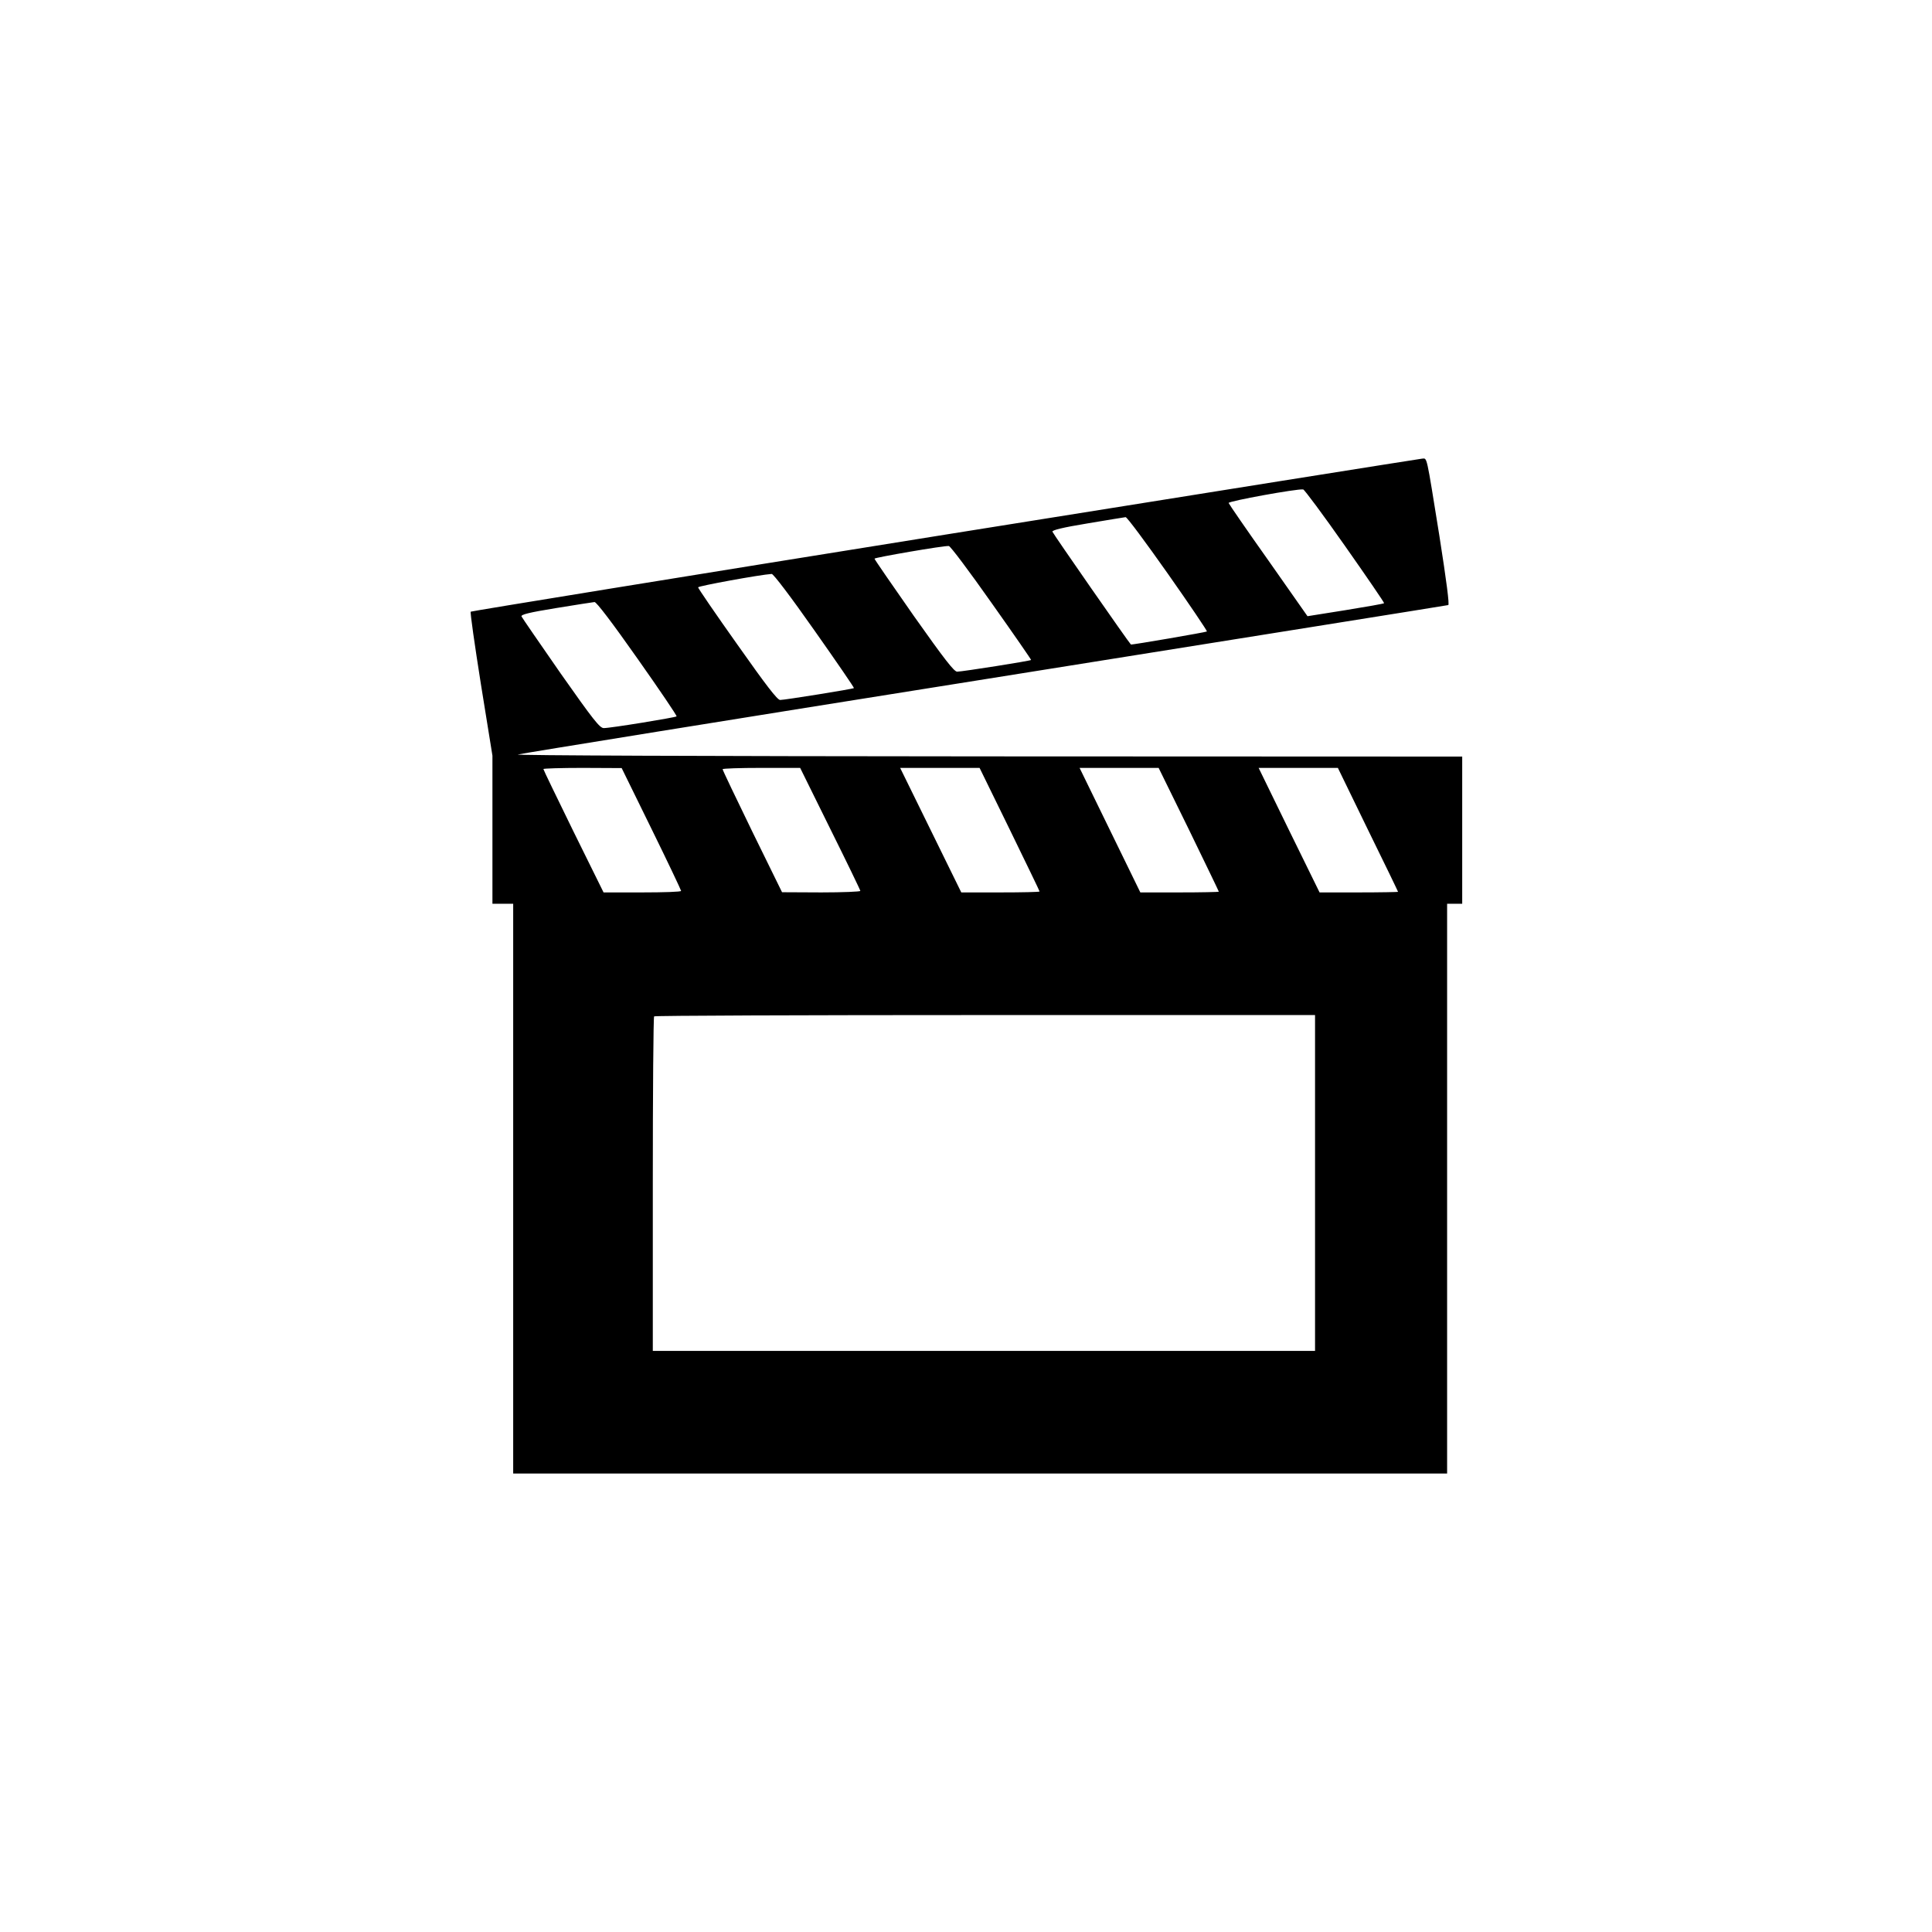
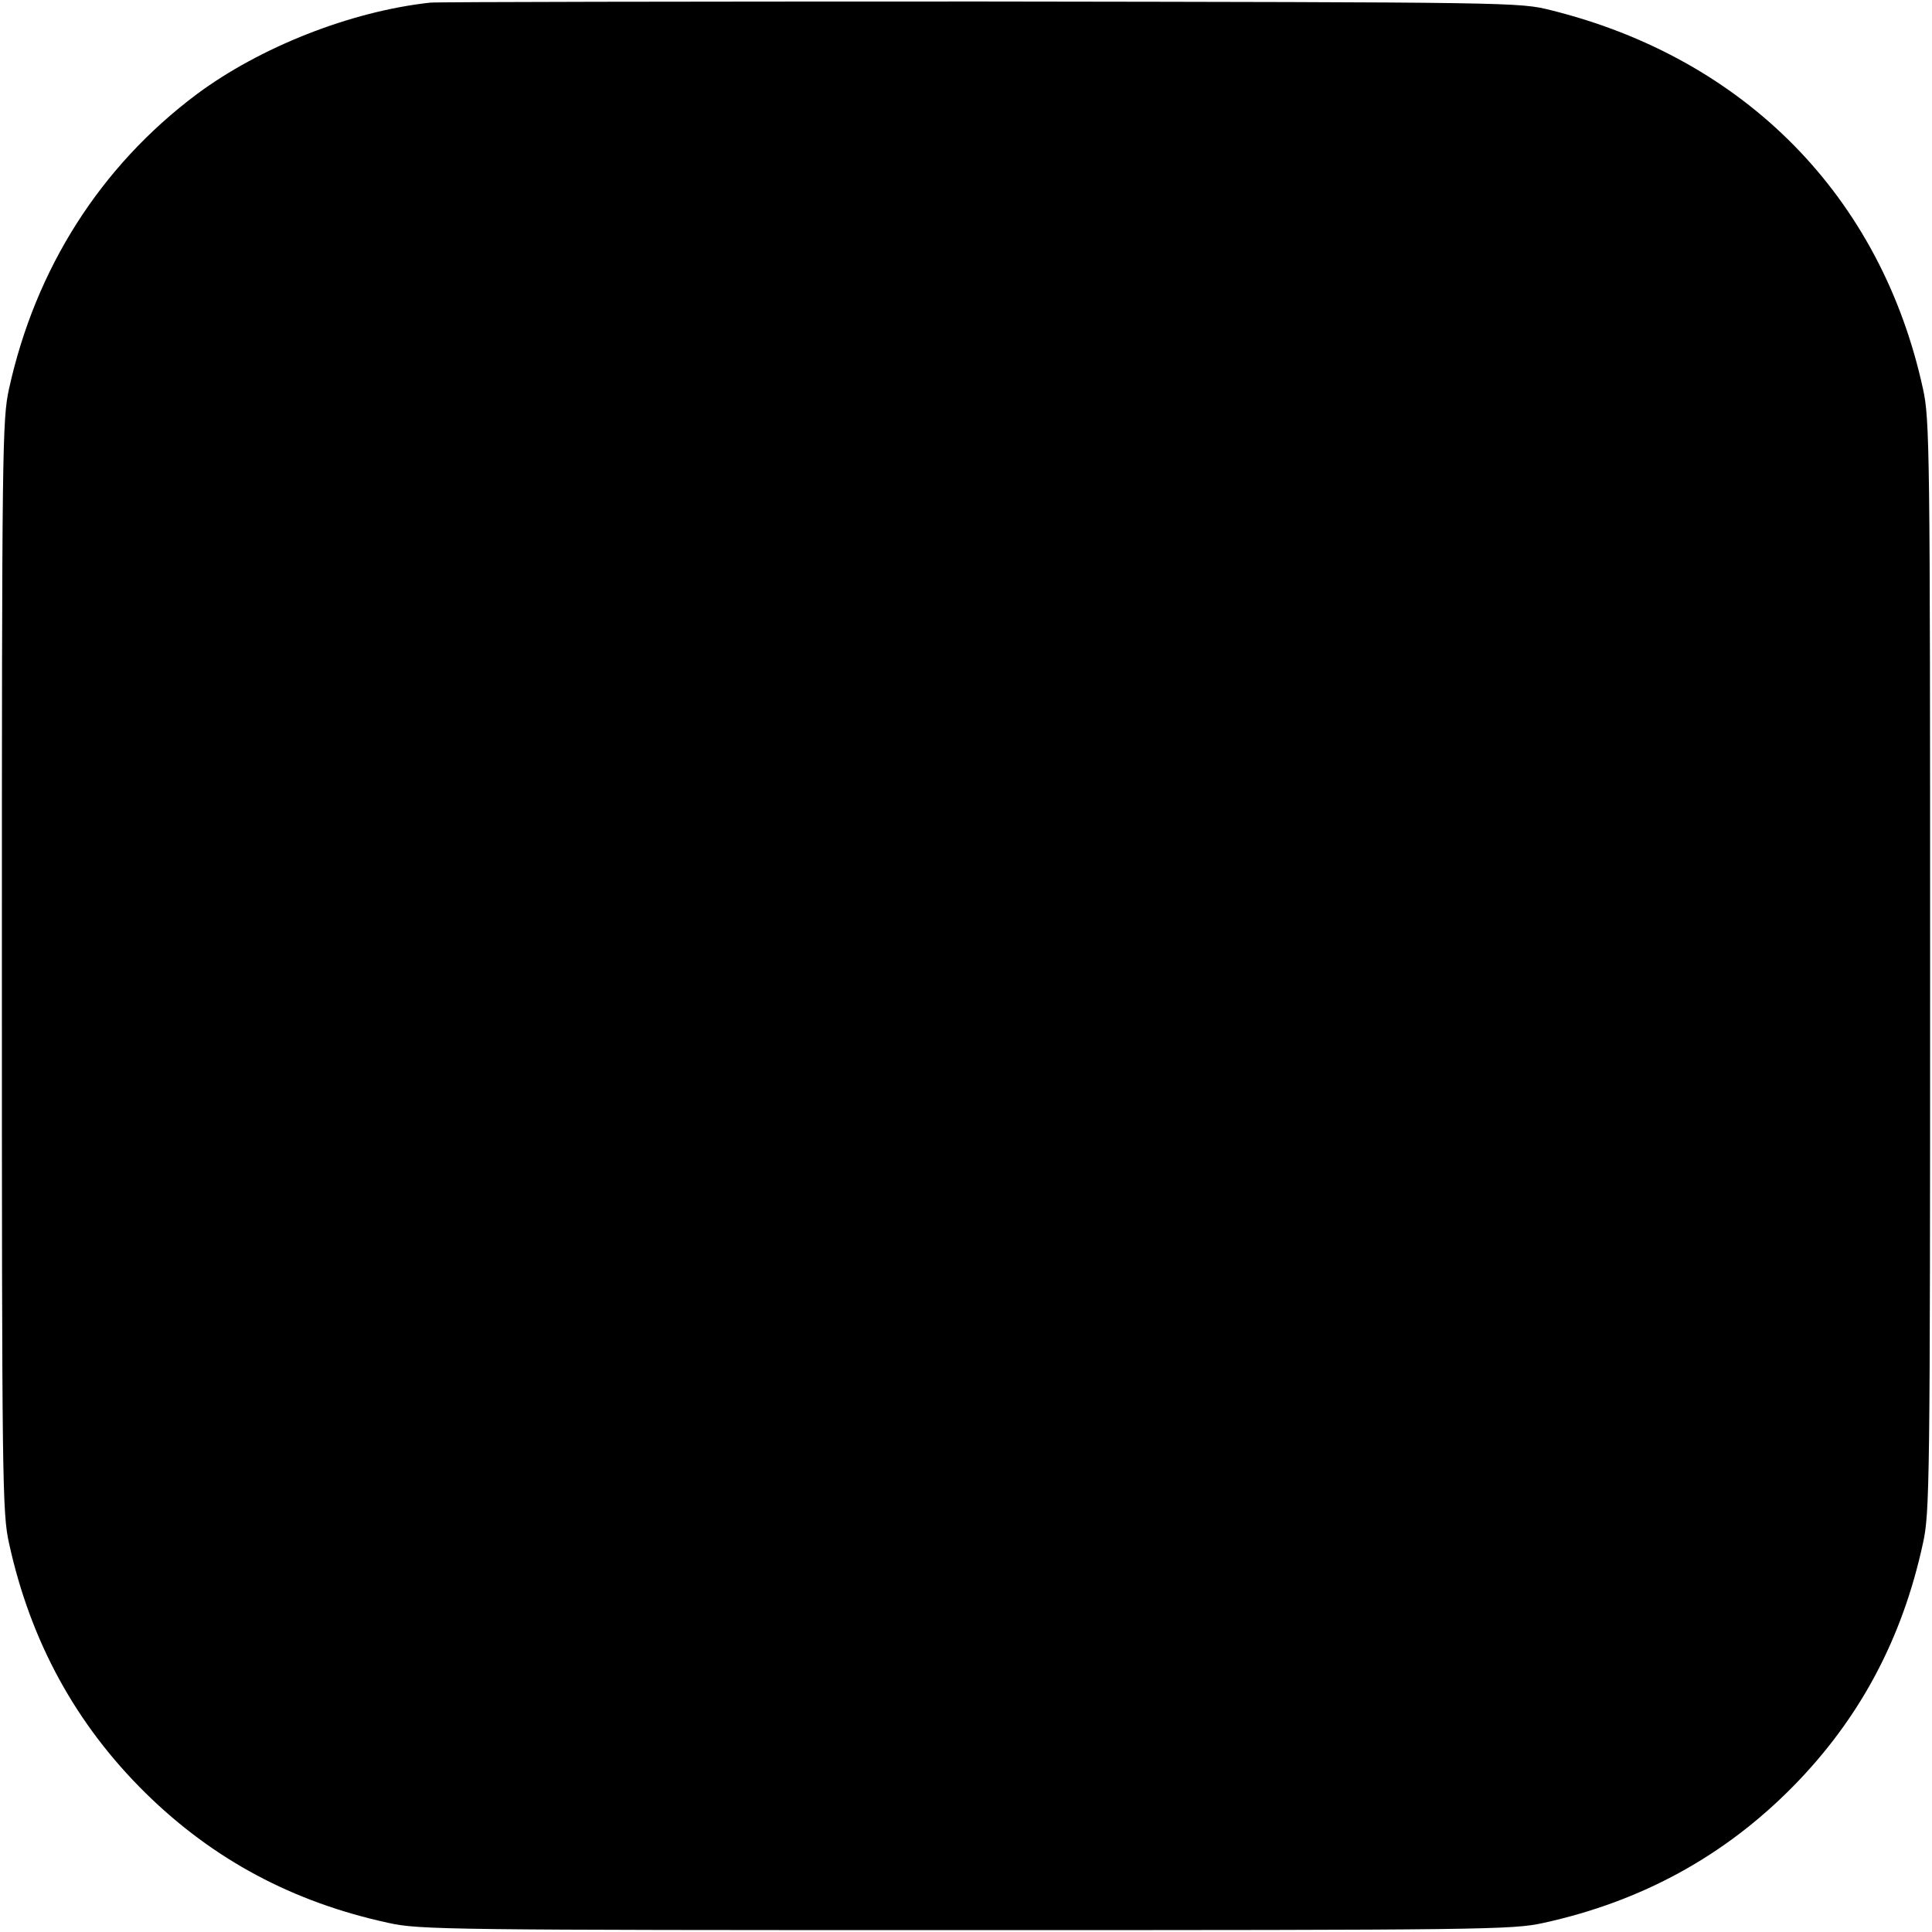
- <svg xmlns="http://www.w3.org/2000/svg" version="1.0" width="1024pt" height="1024pt" viewBox="0 0 1024 1024" preserveAspectRatio="xMidYMid meet">
-   <g transform="translate(0,1024) scale(0.1,-0.1)" fill="#000000" stroke="none">
-     <path d="M5008 7406 c-1379 -221 -2510 -405 -2513 -408 -4 -3 21 -176 54 -385 l61 -378 0 -392 0 -393 55 0 55 0 0 -1510 0 -1510 2475 0 2475 0 0 1510 0 1510 40 0 40 0 0 390 0 390 -2517 1 c-1535 1 -2506 5 -2488 10 17 5 1130 185 2475 399 1345 215 2450 391 2456 393 7 1 -9 125 -47 367 -71 441 -64 410 -92 409 -12 -1 -1150 -182 -2529 -403z m2121 -60 c116 -165 209 -301 207 -303 -2 -3 -94 -19 -205 -37 l-201 -32 -207 295 c-115 162 -209 299 -211 305 -2 10 362 76 395 72 6 0 107 -136 222 -300z m-939 -147 c116 -165 209 -303 207 -306 -5 -4 -399 -72 -403 -69 -9 7 -414 589 -416 598 -2 8 53 22 187 44 105 18 195 32 201 33 7 1 107 -134 224 -300z m-935 -154 c117 -165 211 -301 210 -303 -4 -5 -366 -62 -392 -62 -16 0 -66 64 -230 296 -114 163 -208 299 -208 303 0 6 370 70 394 67 8 0 110 -136 226 -301z m-938 -147 c117 -166 211 -303 209 -305 -5 -5 -367 -63 -391 -63 -15 0 -74 77 -227 294 -115 162 -208 298 -208 303 0 7 328 67 390 71 9 1 102 -122 227 -300z m-938 -149 c117 -166 210 -303 207 -306 -6 -6 -355 -63 -386 -62 -21 0 -55 43 -228 289 -111 160 -205 296 -208 303 -3 10 42 21 183 44 103 17 195 31 204 32 10 1 93 -108 228 -300z m74 -902 c87 -177 157 -325 157 -329 0 -5 -93 -8 -206 -8 l-205 0 -160 324 c-87 178 -159 326 -159 330 0 3 93 6 208 6 l207 -1 158 -322z m947 1 c88 -177 160 -326 160 -330 0 -4 -93 -8 -207 -8 l-208 1 -158 322 c-86 177 -157 325 -157 330 0 4 92 7 205 7 l206 0 159 -322z m951 -3 c87 -179 159 -327 159 -330 0 -3 -93 -5 -207 -5 l-208 0 -162 330 -162 330 210 0 211 0 159 -325z m950 -1 c87 -179 159 -328 159 -330 0 -2 -94 -4 -208 -4 l-208 0 -161 330 -161 330 209 0 210 0 160 -326z m949 -1 c88 -179 160 -328 160 -330 0 -1 -94 -3 -208 -3 l-208 0 -162 330 -161 330 210 0 210 0 159 -327z m-280 -1873 l0 -890 -1755 0 -1755 0 0 883 c0 486 3 887 7 890 3 4 793 7 1755 7 l1748 0 0 -890z" />
+ <svg xmlns="http://www.w3.org/2000/svg" version="1.0" width="512pt" height="512pt" viewBox="0 0 512 512" preserveAspectRatio="xMidYMid meet">
+   <g transform="translate(0,512) scale(0.1,-0.1)" fill="#000000" stroke="none">
+     <path d="M1140 5113 c-211 -23 -451 -118 -619 -243 -255 -191 -427 -462 -497 -780 -18 -81 -19 -156 -19 -1530 0 -1374 1 -1449 19 -1530 57 -261 178 -481 362 -662 179 -176 390 -289 644 -344 81 -18 156 -19 1530 -19 1374 0 1449 1 1530 19 261 57 481 178 662 362 176 179 289 390 344 644 18 81 19 156 19 1530 0 1374 -1 1449 -19 1530 -111 509 -471 875 -986 1003 -84 21 -94 21 -1510 23 -784 0 -1441 -1 -1460 -3z" />
  </g>
</svg>
